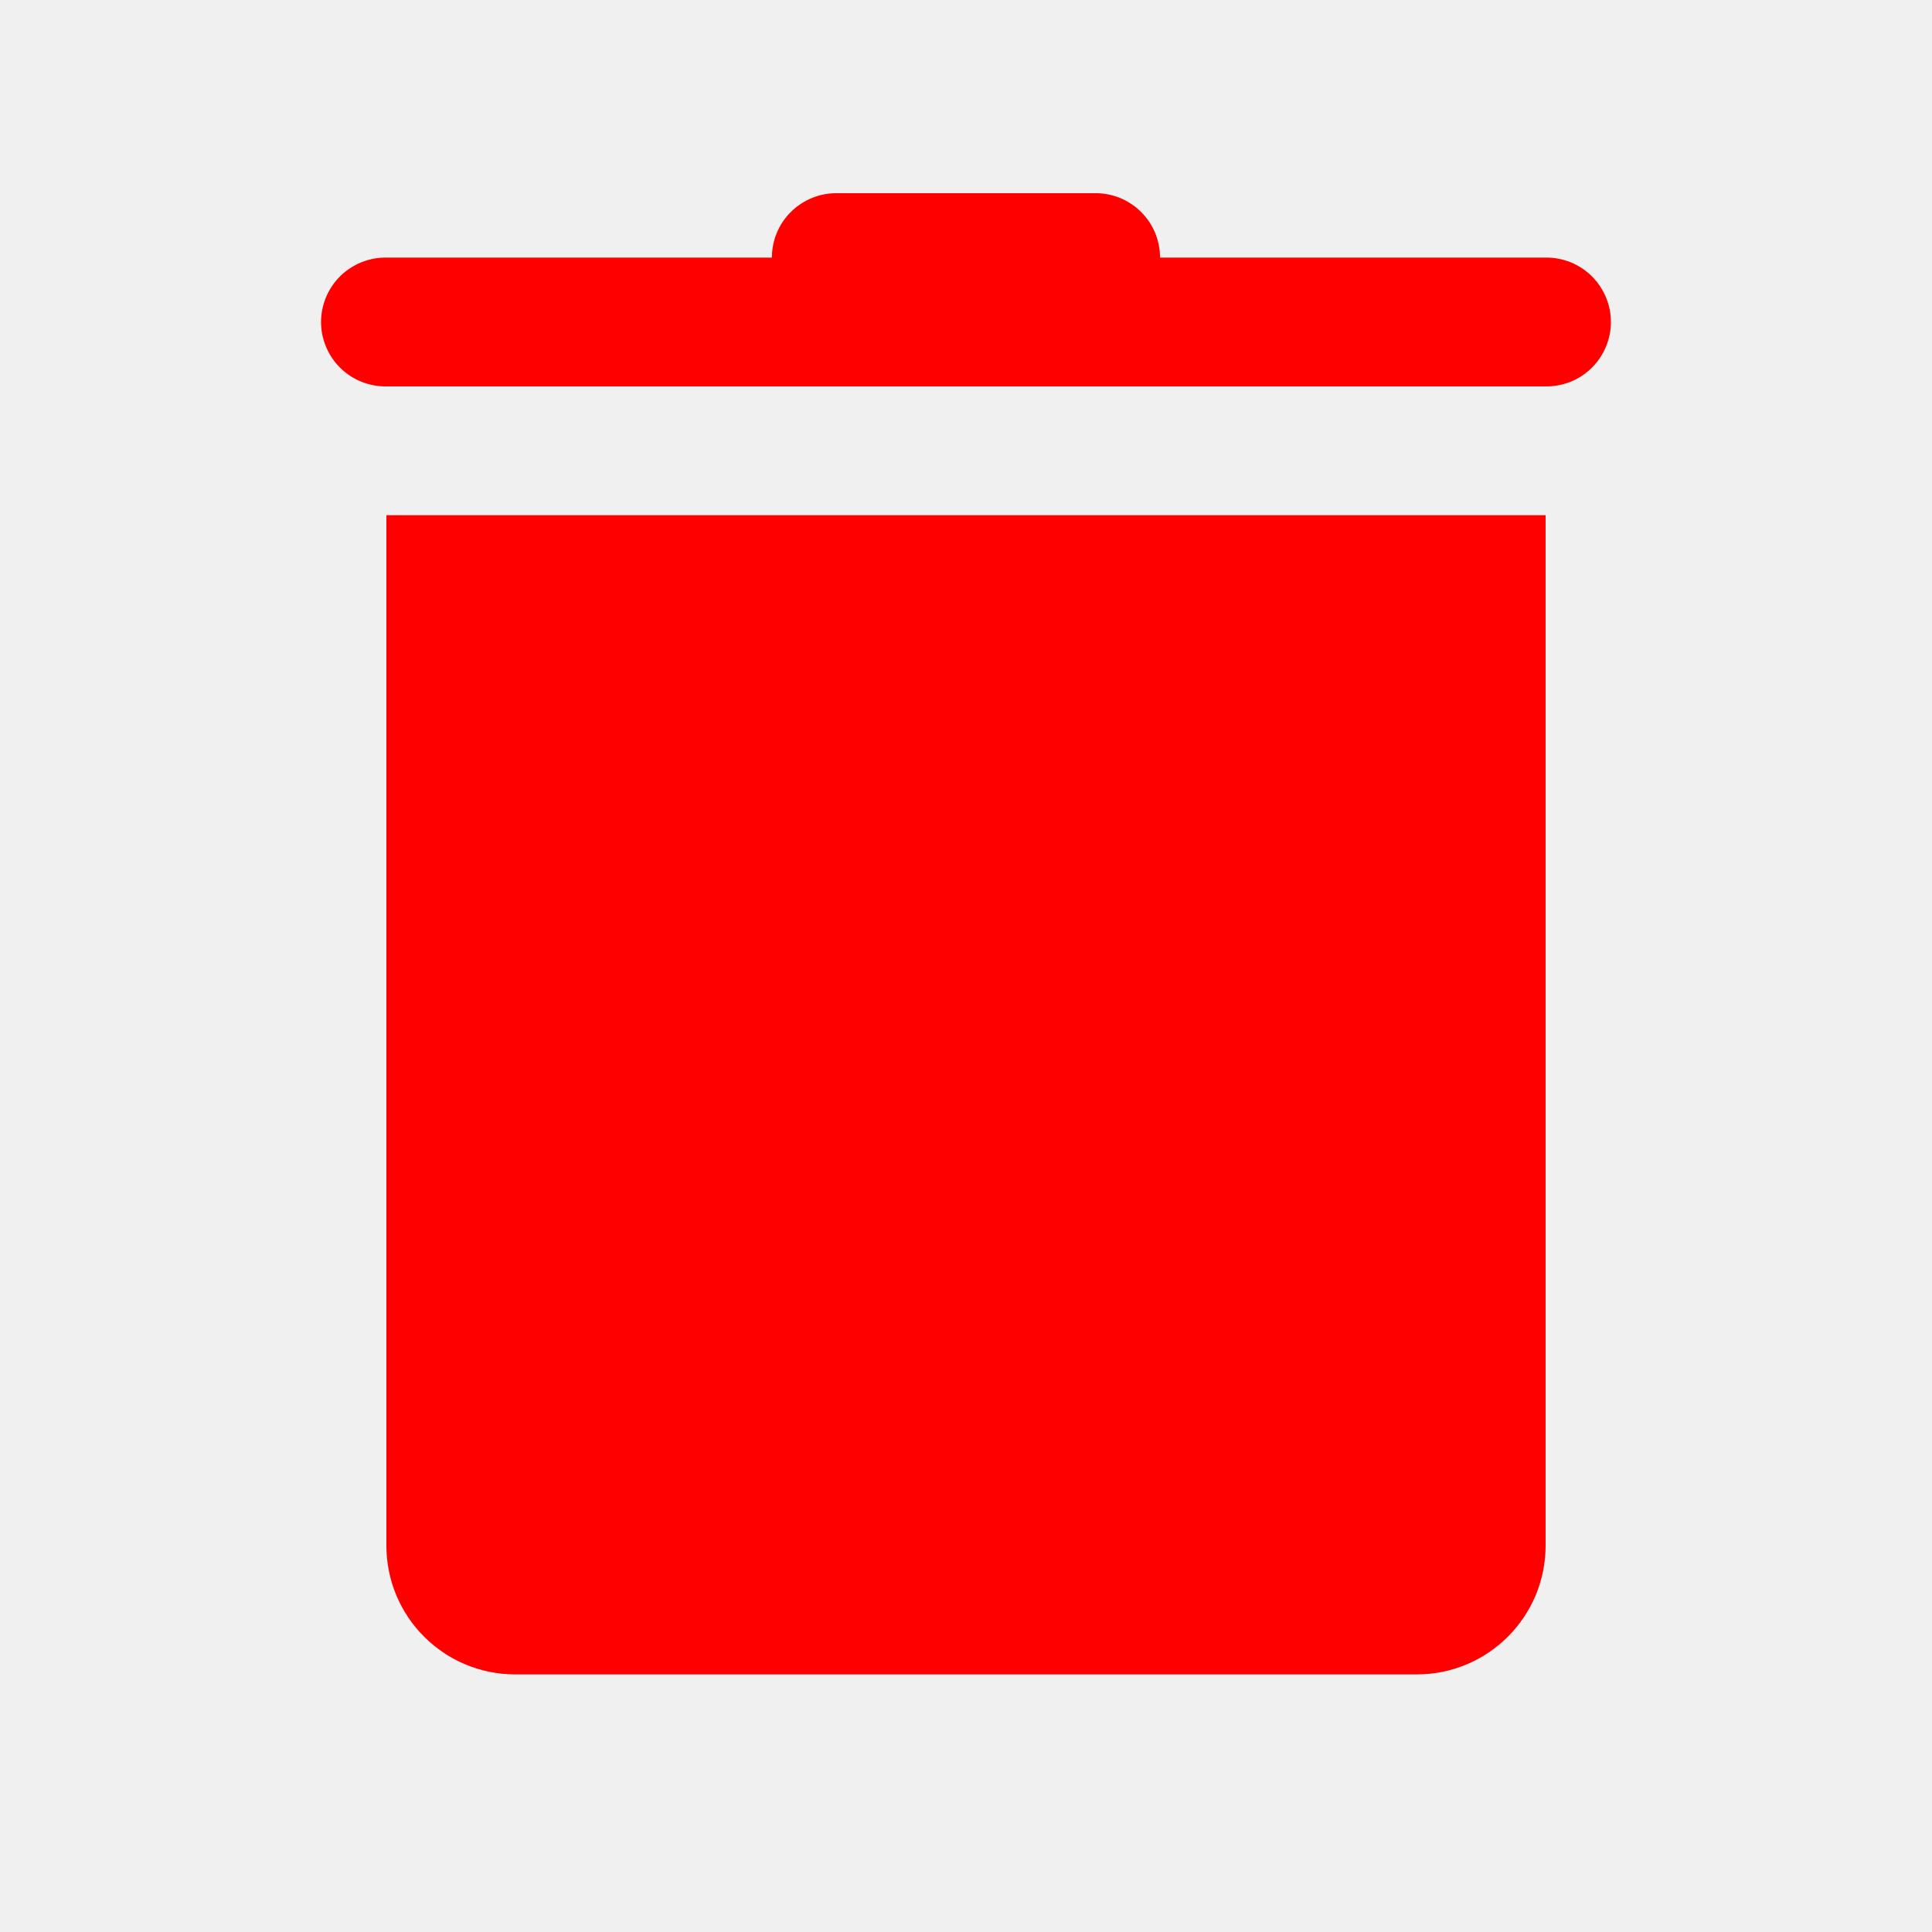
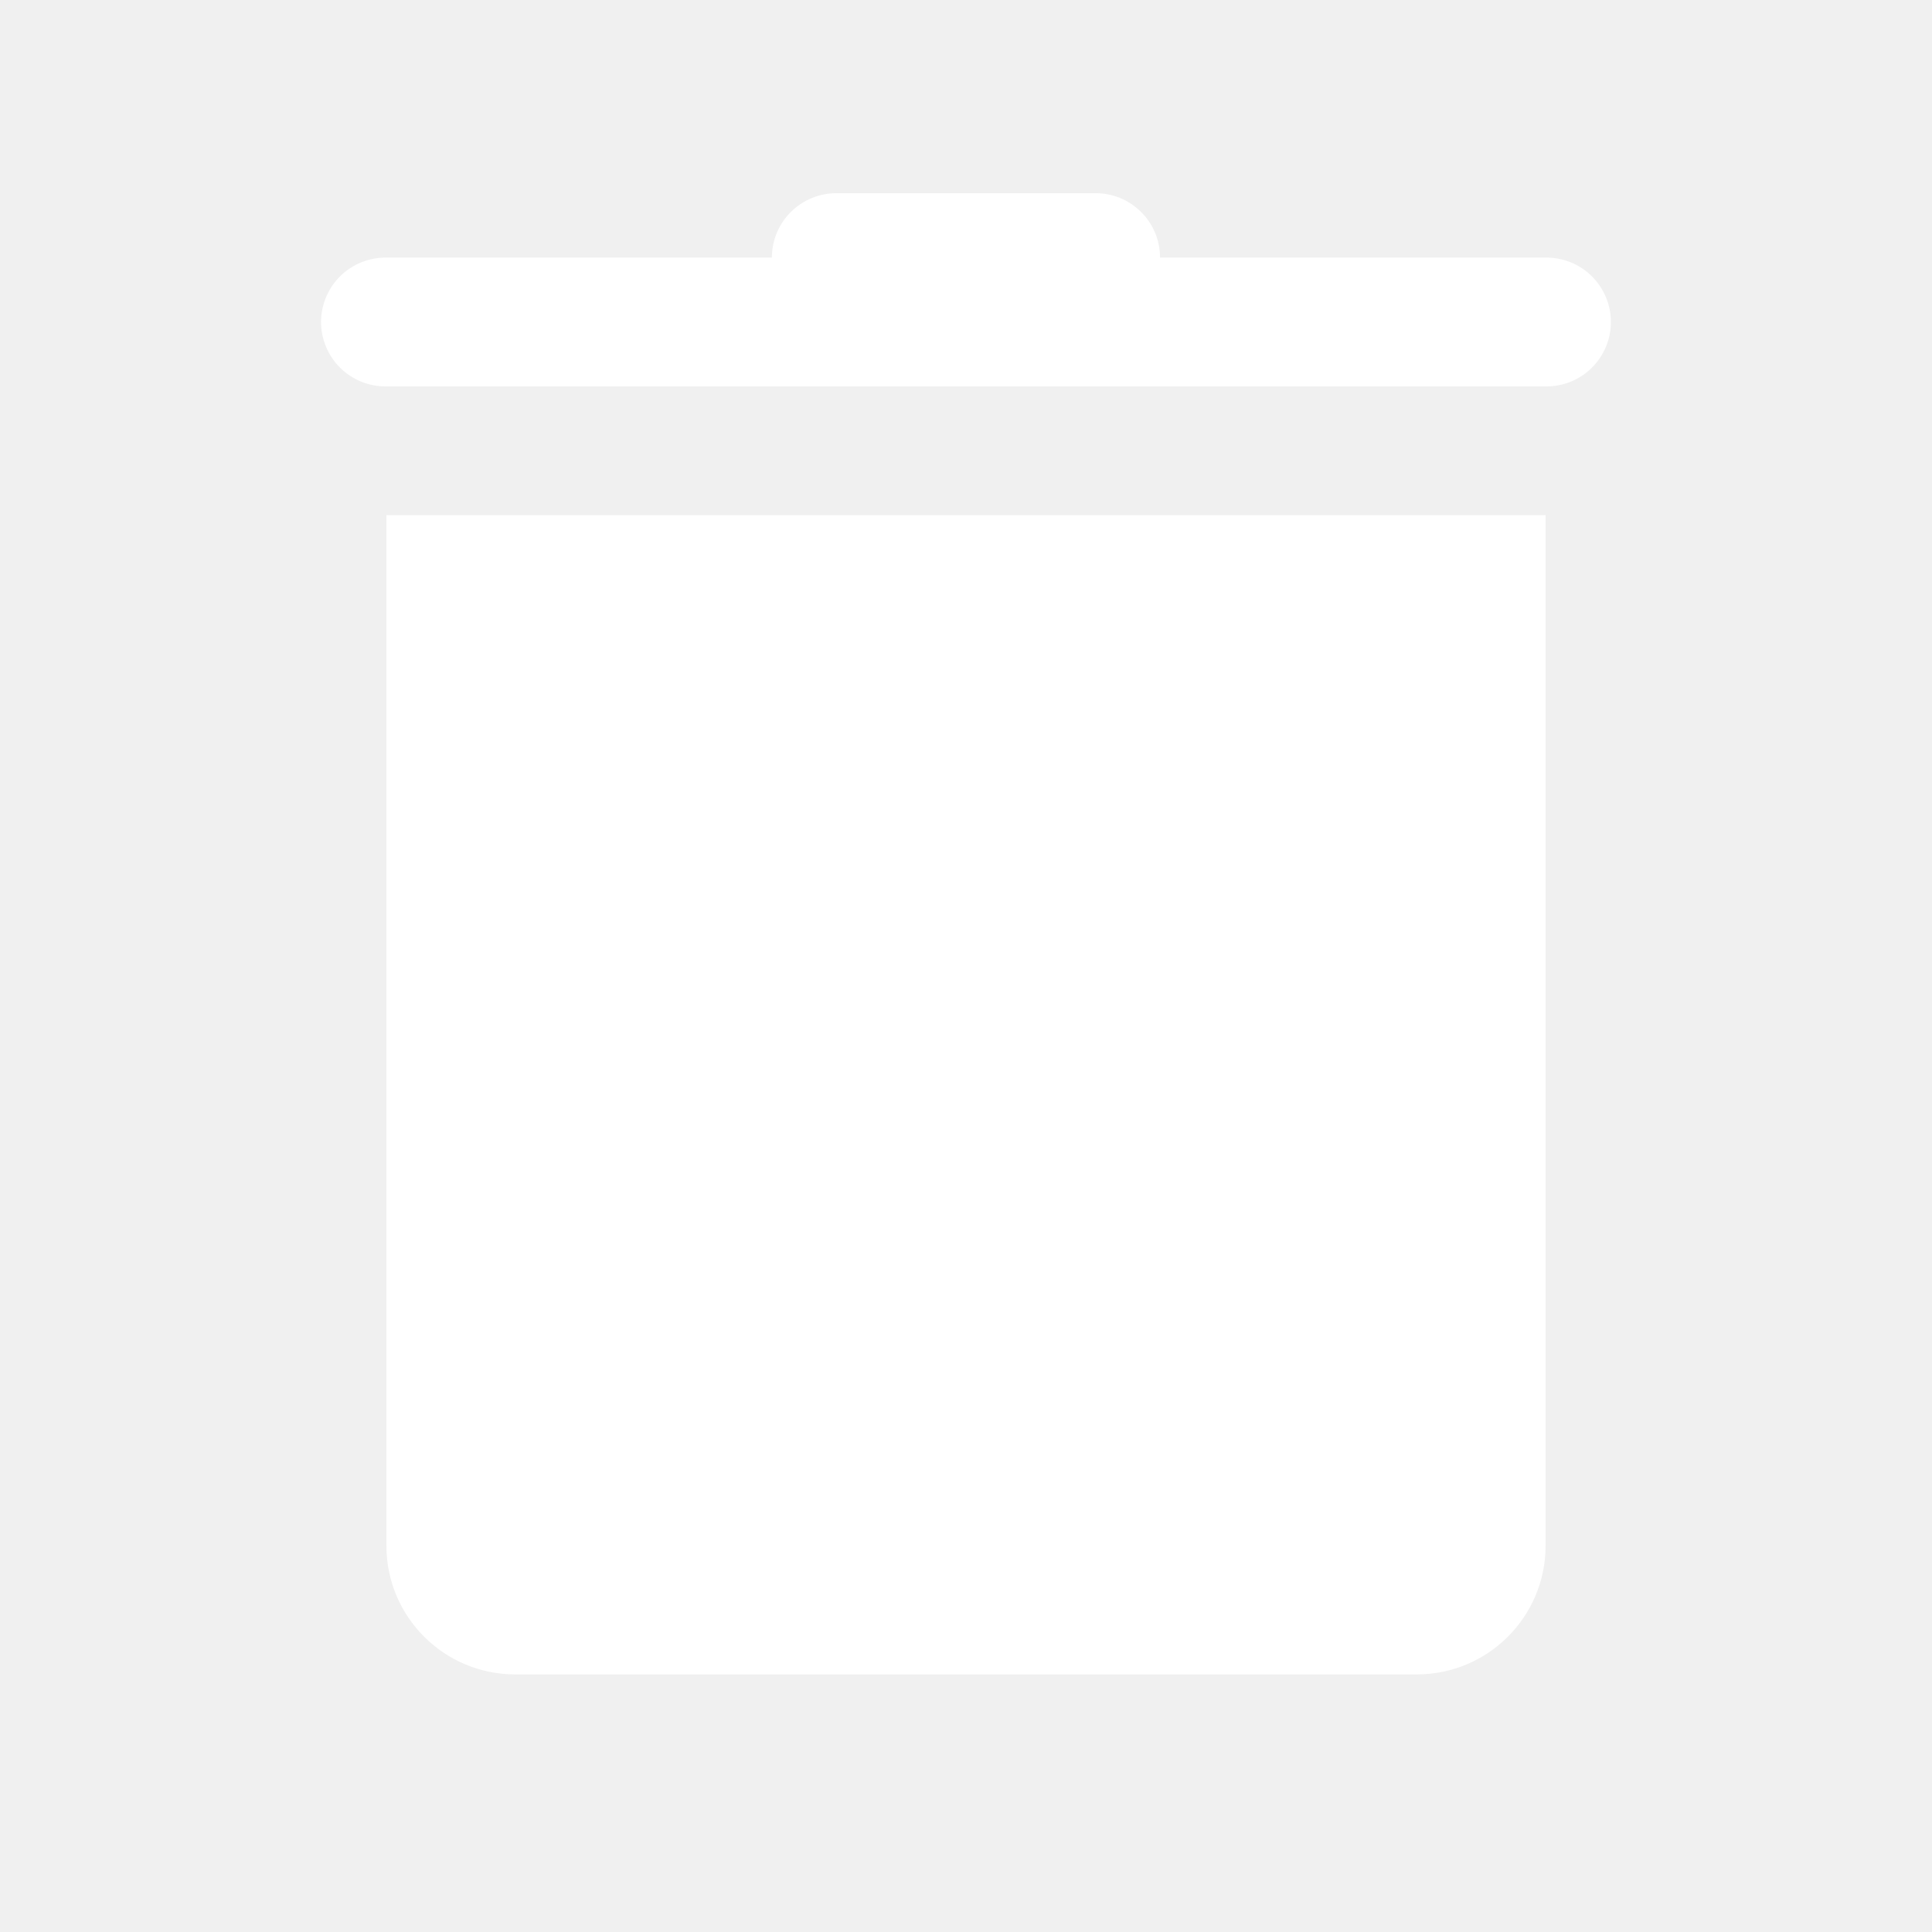
<svg xmlns="http://www.w3.org/2000/svg" width="30" height="30" viewBox="0 0 30 30" fill="none">
-   <path d="M13 3C12.867 2.998 12.736 3.023 12.613 3.072C12.49 3.122 12.378 3.195 12.284 3.288C12.189 3.381 12.114 3.492 12.063 3.614C12.012 3.736 11.986 3.868 11.986 4H6C5.867 3.998 5.736 4.023 5.613 4.072C5.49 4.122 5.378 4.195 5.283 4.288C5.189 4.381 5.114 4.492 5.063 4.614C5.012 4.736 4.985 4.868 4.985 5C4.985 5.133 5.012 5.264 5.063 5.386C5.114 5.508 5.189 5.619 5.283 5.712C5.378 5.805 5.49 5.879 5.613 5.928C5.736 5.977 5.867 6.002 6 6H24C24.132 6.002 24.264 5.977 24.387 5.928C24.51 5.879 24.622 5.805 24.716 5.712C24.81 5.619 24.885 5.508 24.936 5.386C24.988 5.264 25.014 5.133 25.014 5C25.014 4.868 24.988 4.736 24.936 4.614C24.885 4.492 24.81 4.381 24.716 4.288C24.622 4.195 24.51 4.122 24.387 4.072C24.264 4.023 24.132 3.998 24 4H18.013C18.013 3.868 17.987 3.736 17.936 3.614C17.885 3.492 17.81 3.381 17.715 3.288C17.621 3.195 17.509 3.122 17.387 3.072C17.264 3.023 17.132 2.998 17 3H13ZM6 8V24C6 25.105 6.895 26 8 26H22C23.105 26 24 25.105 24 24V8H6Z" fill="#FF0000" />
+   <path d="M13 3C12.867 2.998 12.736 3.023 12.613 3.072C12.49 3.122 12.378 3.195 12.284 3.288C12.189 3.381 12.114 3.492 12.063 3.614C12.012 3.736 11.986 3.868 11.986 4H6C5.867 3.998 5.736 4.023 5.613 4.072C5.49 4.122 5.378 4.195 5.283 4.288C5.189 4.381 5.114 4.492 5.063 4.614C5.012 4.736 4.985 4.868 4.985 5C4.985 5.133 5.012 5.264 5.063 5.386C5.114 5.508 5.189 5.619 5.283 5.712C5.378 5.805 5.49 5.879 5.613 5.928C5.736 5.977 5.867 6.002 6 6H24C24.132 6.002 24.264 5.977 24.387 5.928C24.51 5.879 24.622 5.805 24.716 5.712C24.81 5.619 24.885 5.508 24.936 5.386C24.988 5.264 25.014 5.133 25.014 5C25.014 4.868 24.988 4.736 24.936 4.614C24.885 4.492 24.81 4.381 24.716 4.288C24.622 4.195 24.51 4.122 24.387 4.072C24.264 4.023 24.132 3.998 24 4H18.013C18.013 3.868 17.987 3.736 17.936 3.614C17.885 3.492 17.81 3.381 17.715 3.288C17.621 3.195 17.509 3.122 17.387 3.072C17.264 3.023 17.132 2.998 17 3H13ZM6 8V24C6 25.105 6.895 26 8 26H22C23.105 26 24 25.105 24 24V8H6Z" fill="white" />
</svg>
